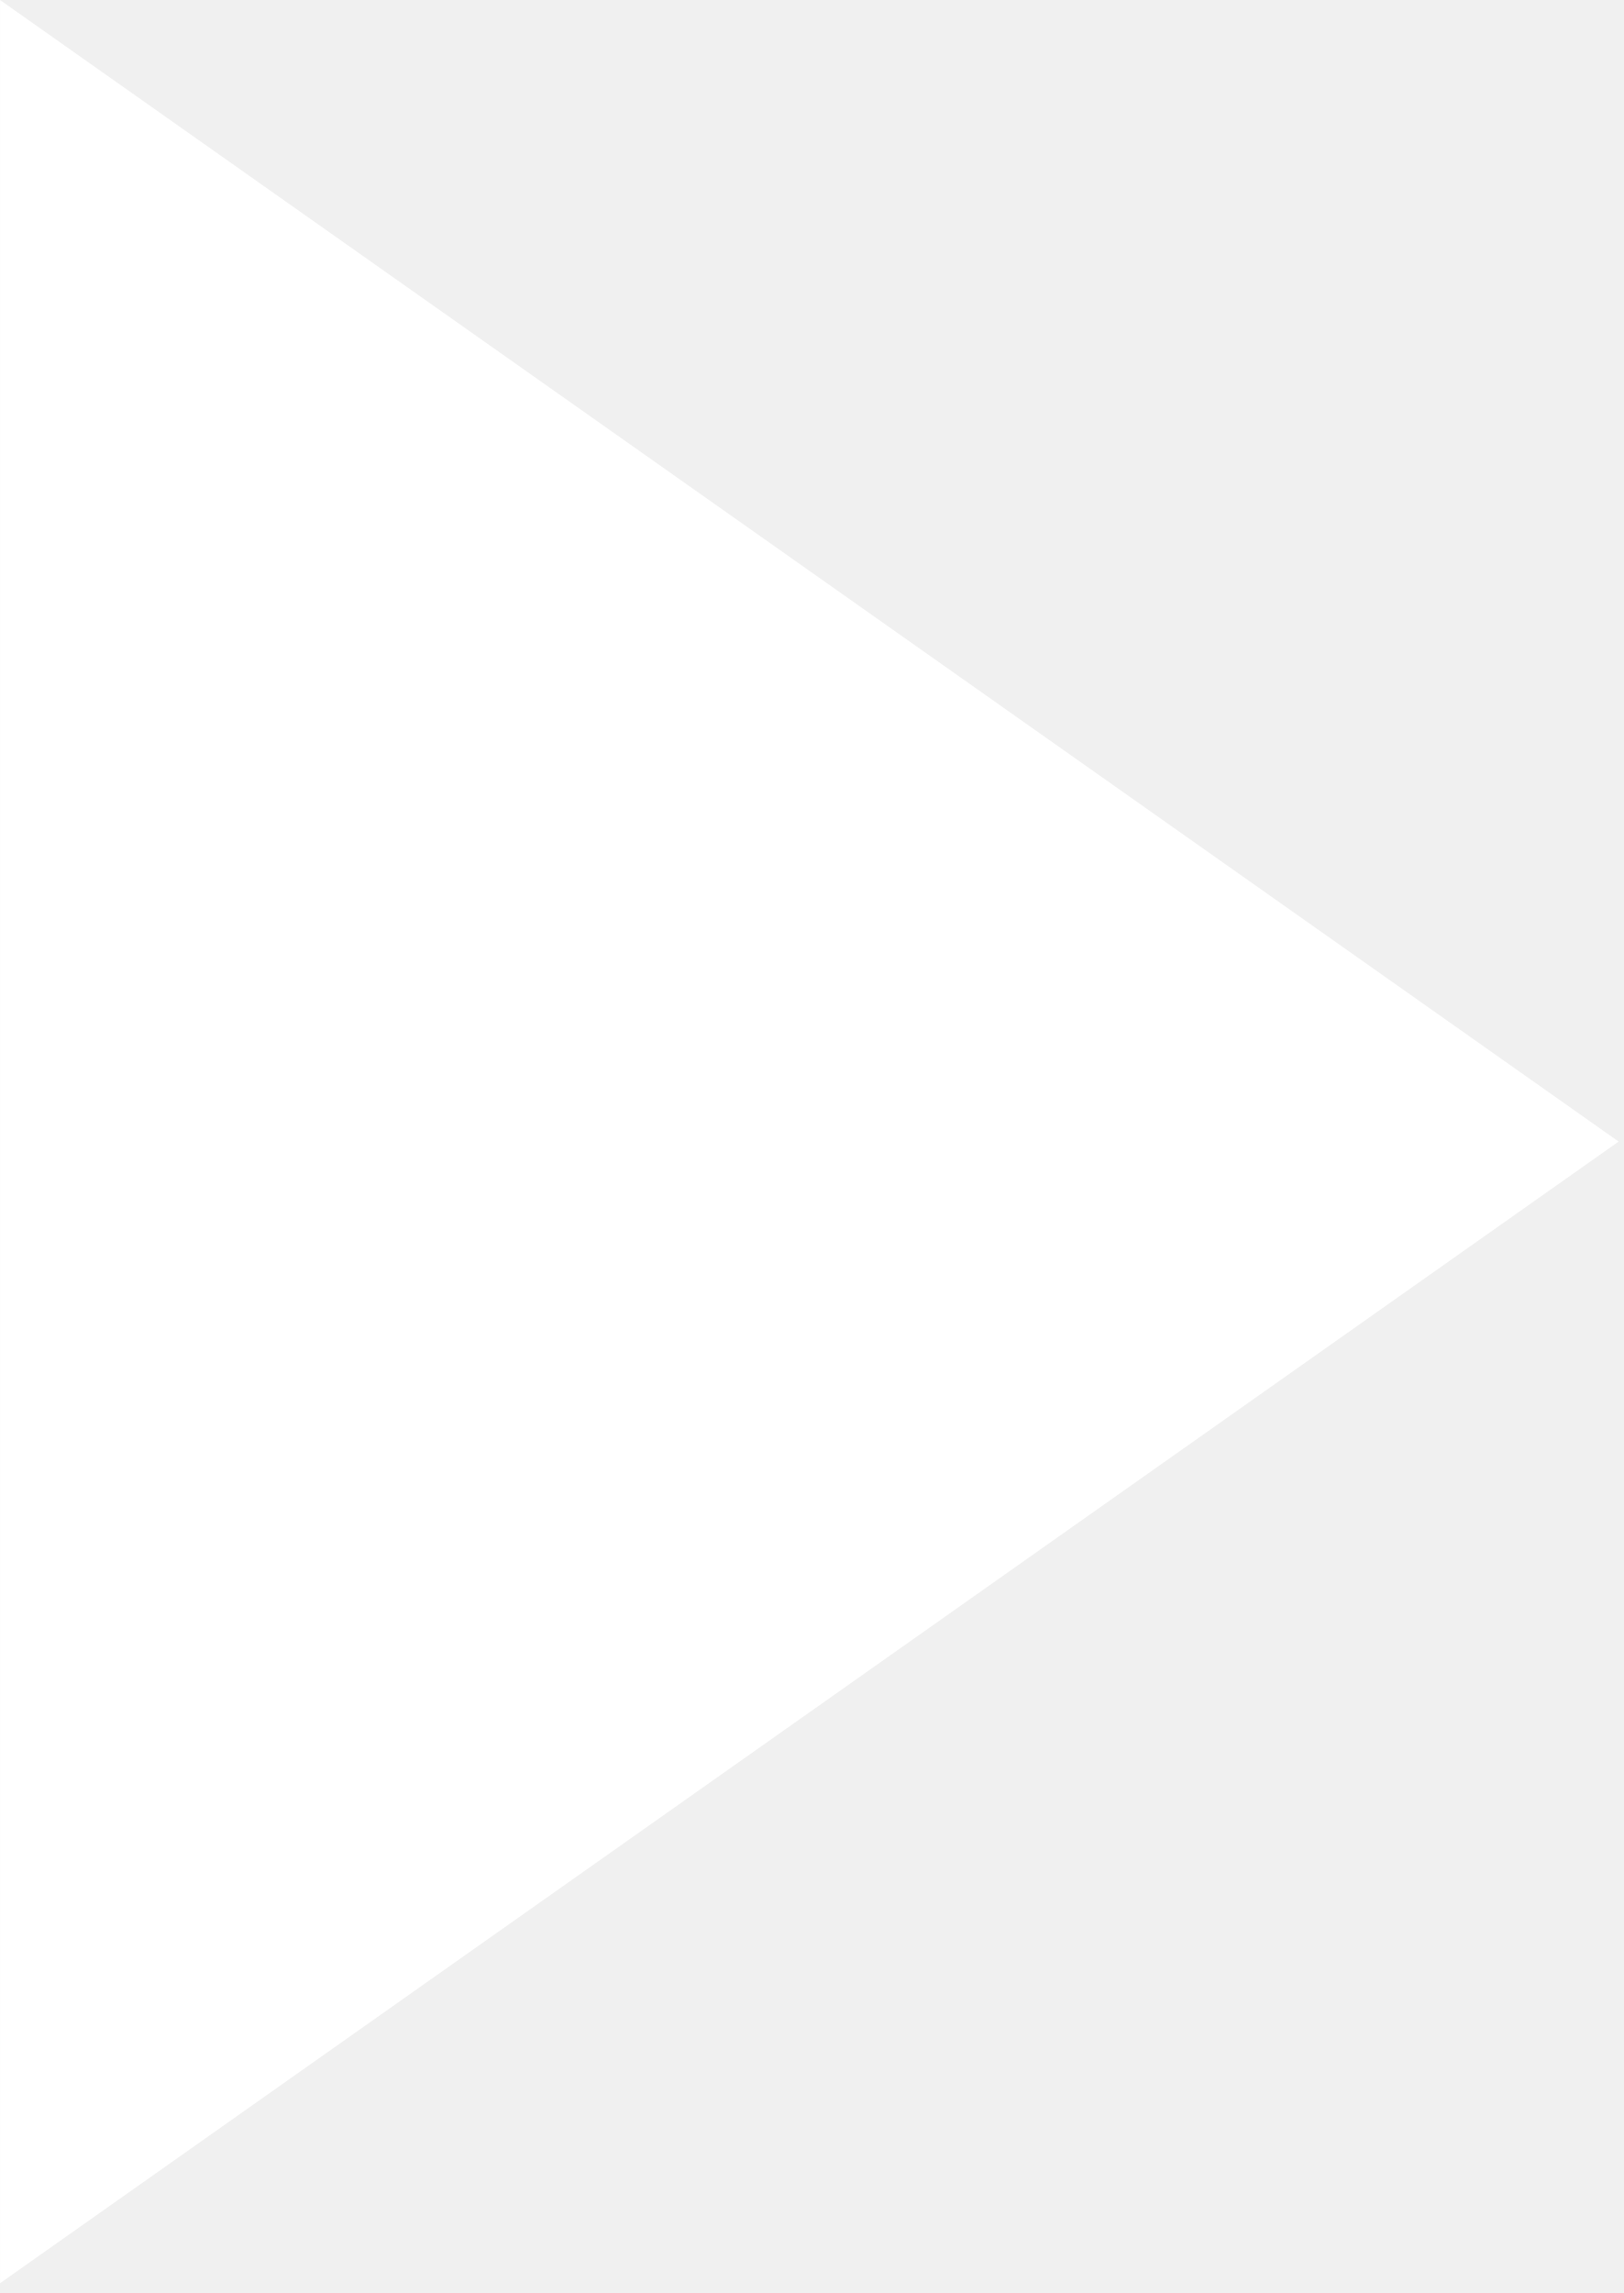
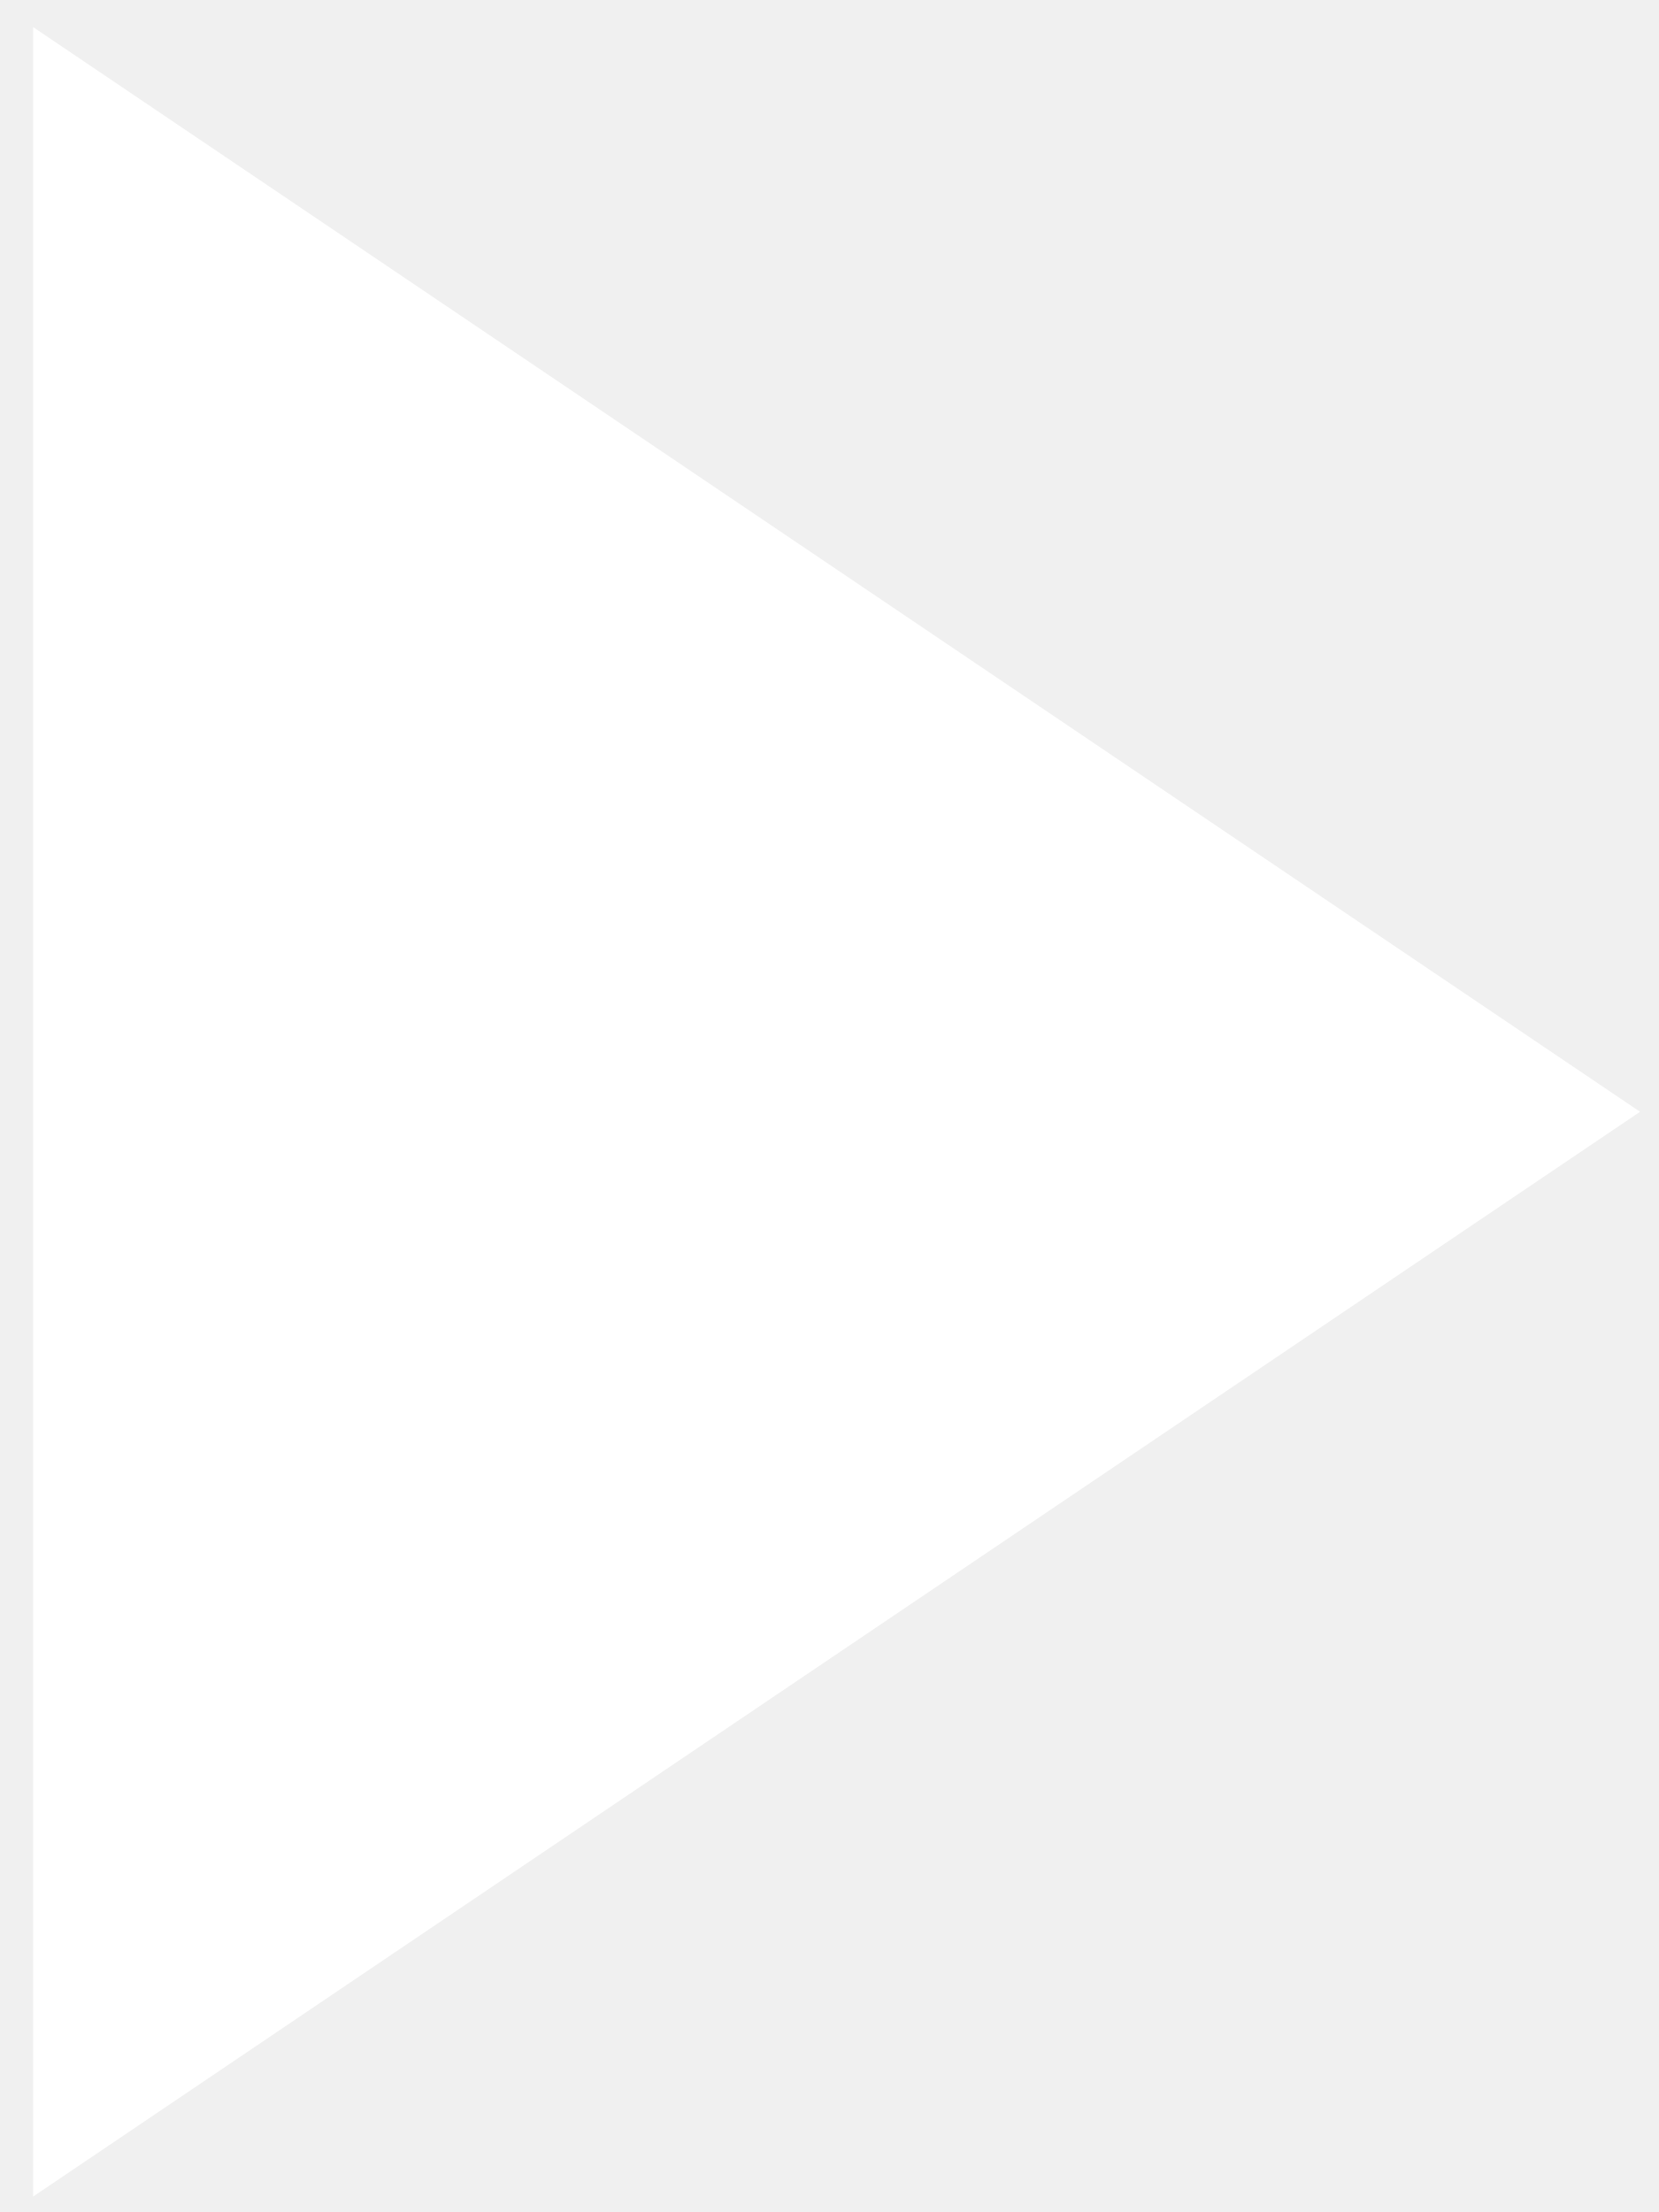
- <svg xmlns="http://www.w3.org/2000/svg" width="17px" height="24px" viewBox="0 0 17 24" version="1.1">
-   <defs />
-   <g id="Page-1" stroke="none" stroke-width="1" fill="none" fill-rule="evenodd">
-     <g id="small-play" fill-rule="nonzero" fill="#FFFFFF">
-       <polygon id="Play" transform="translate(8.472727, 11.94872) rotate(180) translate(-8.472727, -11.94872) " points="0 11.949 16.945 23.897 16.945 0" />
+ <svg xmlns="http://www.w3.org/2000/svg" width="18" height="24" viewBox="0 0 18 24" version="1.1" id="svg11">
+   <defs id="defs6" />
+   <g id="Page-1" stroke="none" stroke-width="1" fill="none" fill-rule="evenodd" transform="matrix(1.028904,0,0,0.9849698,0.3591837,0.2938775)">
+     <g id="small-play" fill-rule="nonzero" fill="#ffffff">
+       <polygon id="Play" transform="rotate(180,8.472727,11.94872)" points="16.945,0 0,11.949 16.945,23.897 " />
    </g>
  </g>
</svg>
